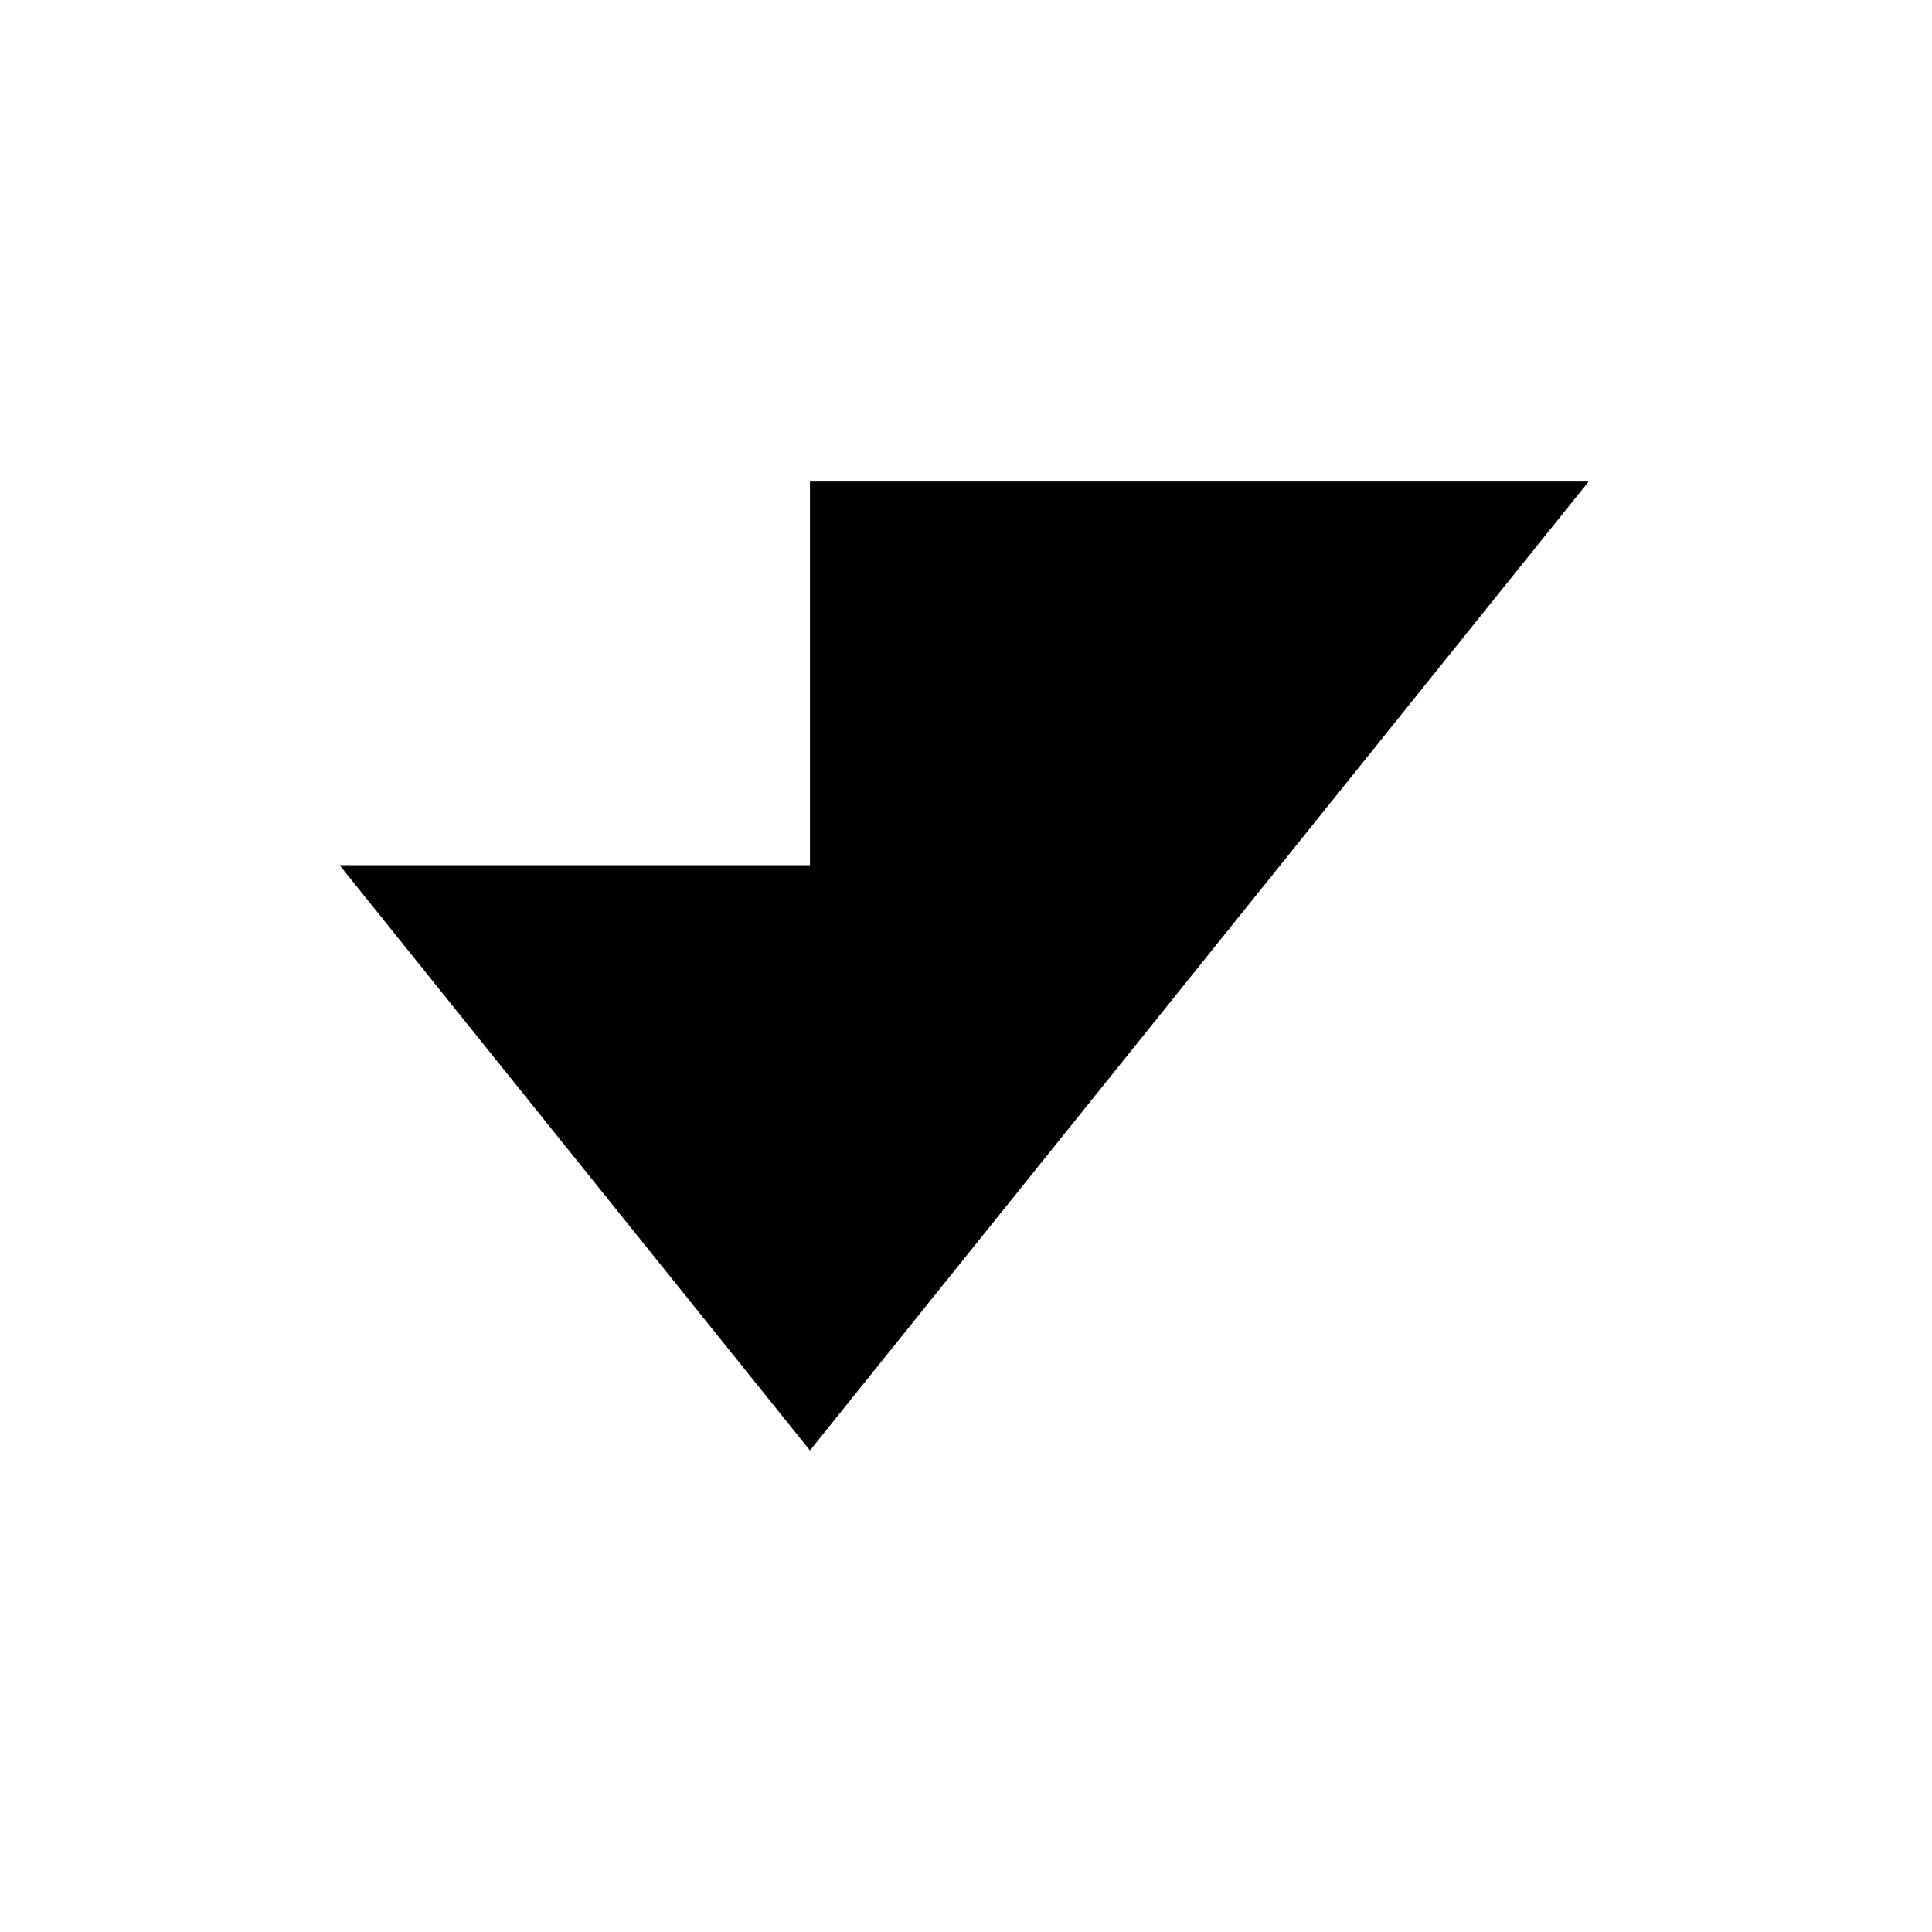
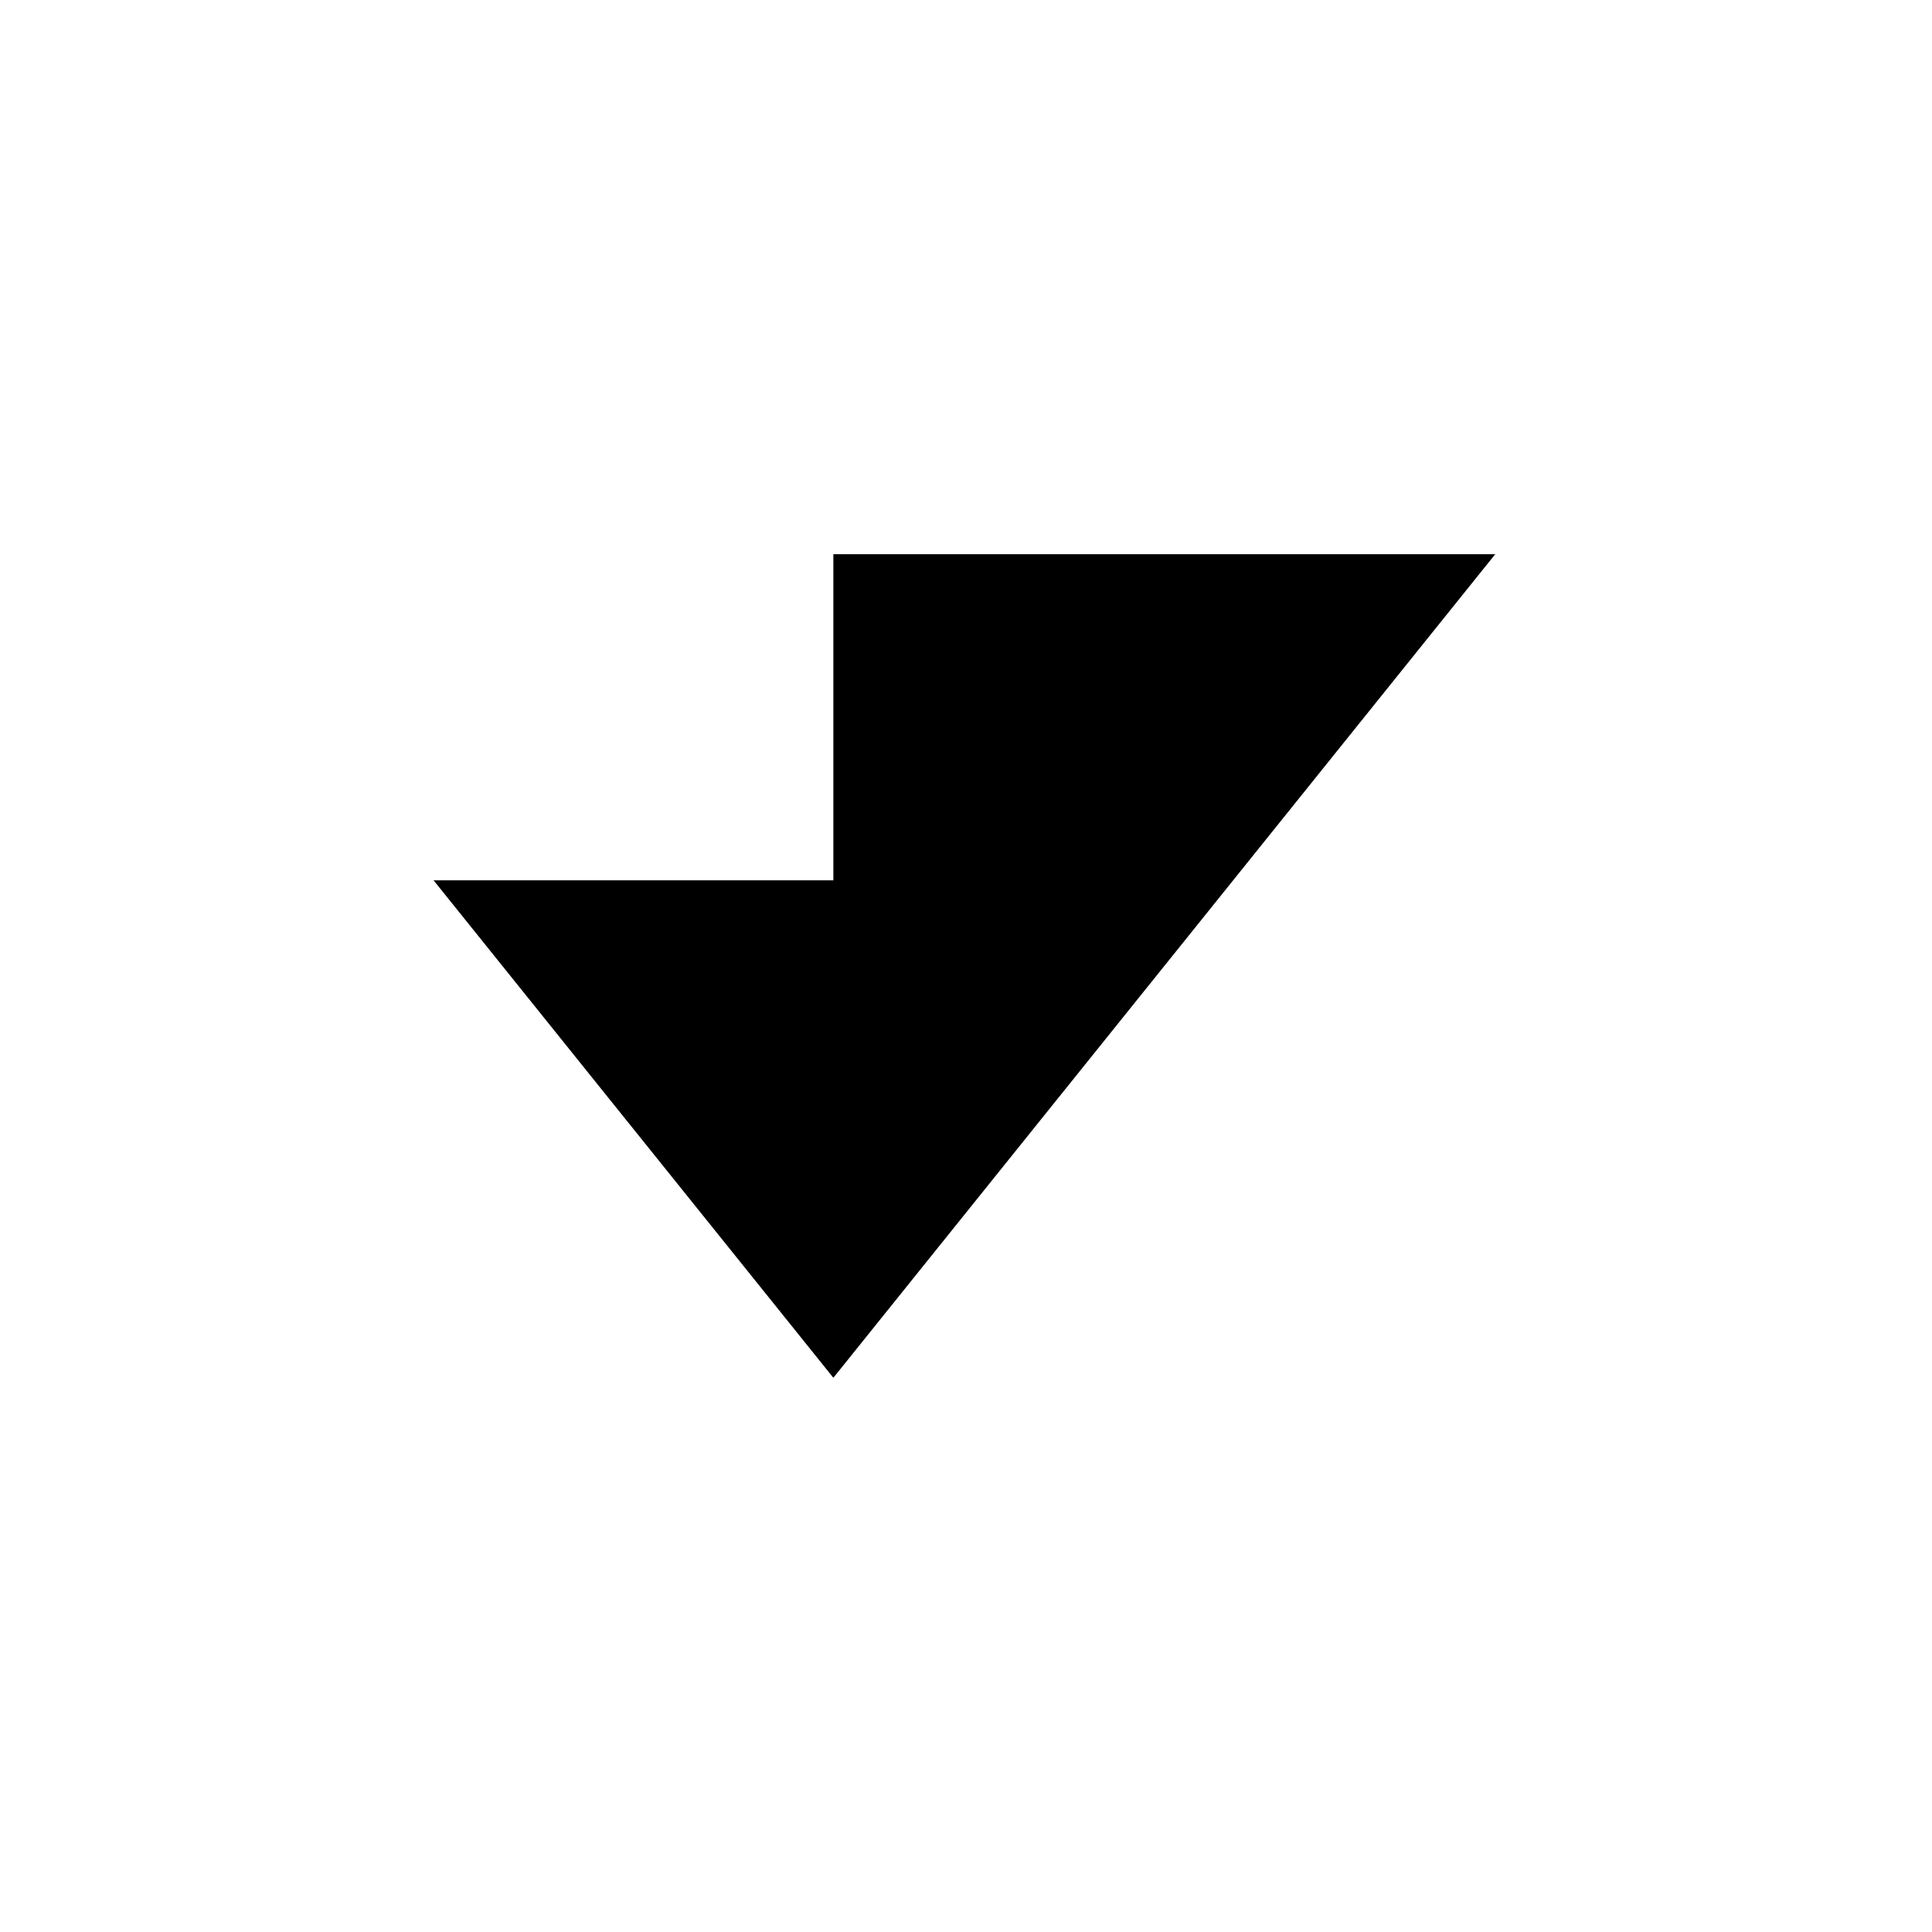
<svg xmlns="http://www.w3.org/2000/svg" width="512" height="512" viewBox="0 0 512 512" fill="none">
  <rect width="512" height="512" fill="white" />
-   <path d="M214.646 384.383L90 229.284H214.647V127.617H421L214.646 384.383Z" fill="black" />
+   <g transform="translate(256 256) scale(0.85) translate(-256 -256)">
+     <path d="M214.646 384.383L90 229.284H214.647V127.617H421L214.646 384.383Z" fill="black" />
+   </g>
</svg>
